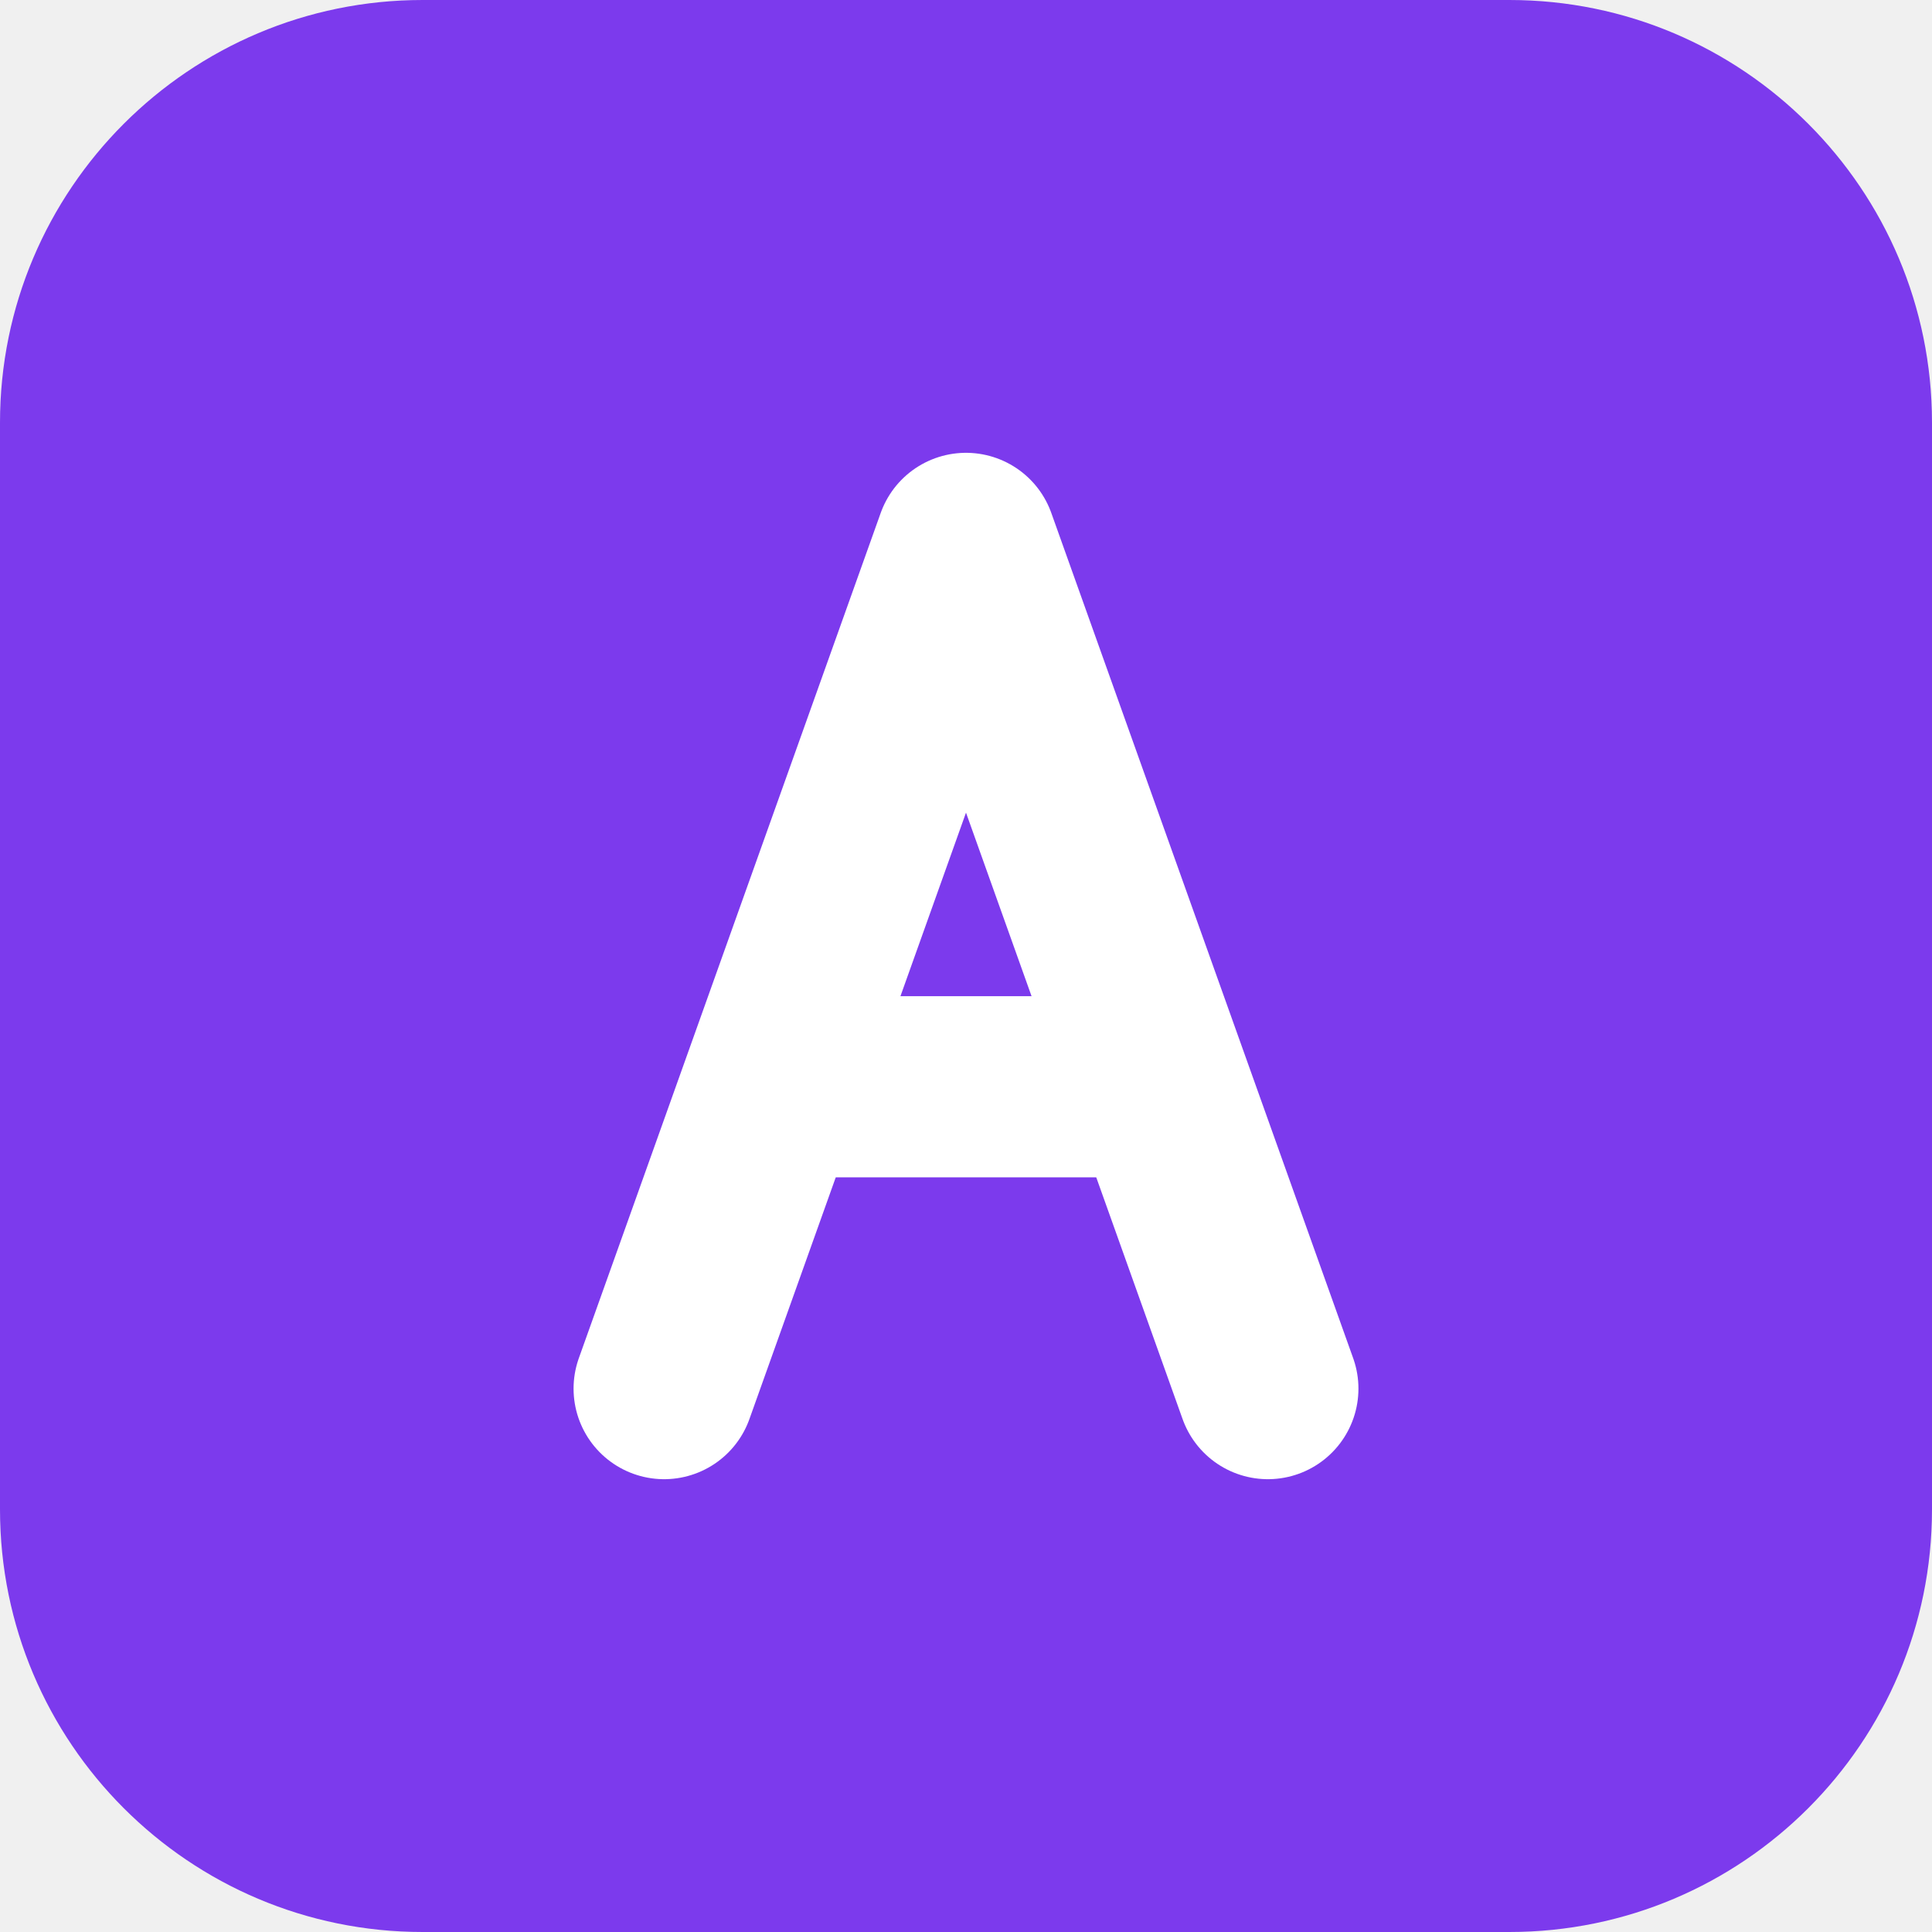
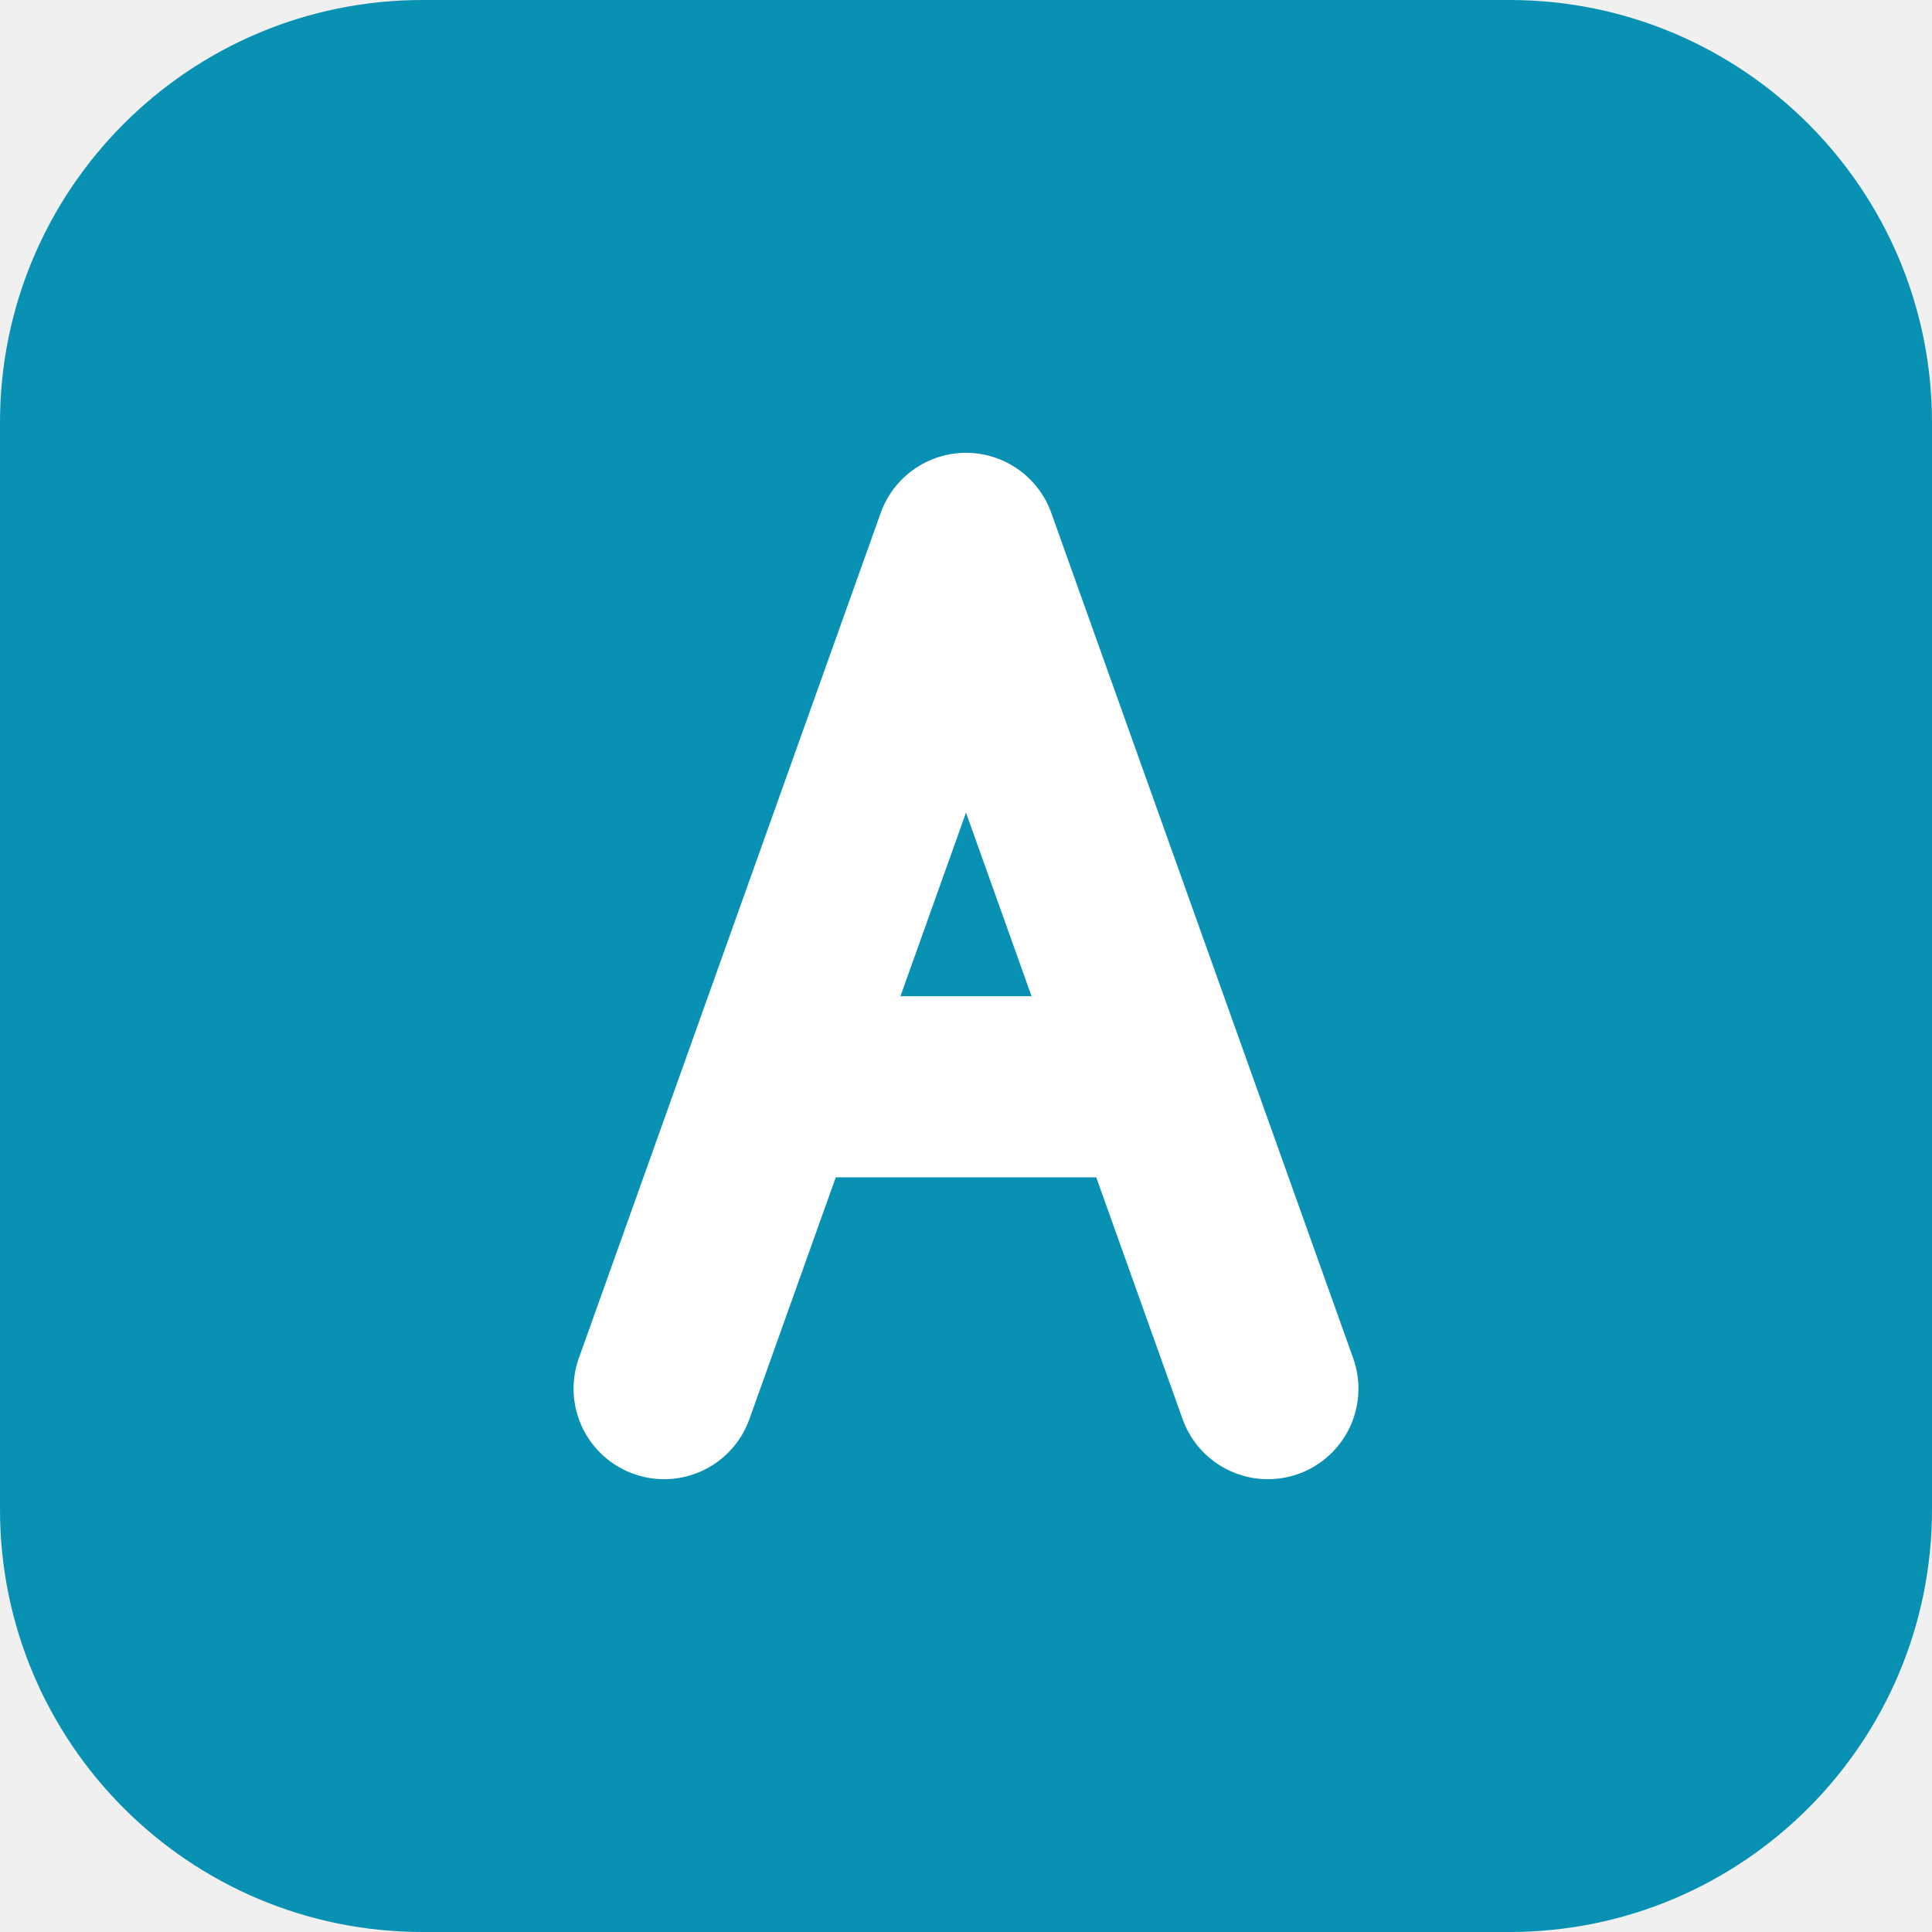
<svg xmlns="http://www.w3.org/2000/svg" viewBox="0 0 64 64">
-   <rect width="64" height="64" rx="14" fill="#7c3aed" />
+   <rect width="64" height="64" rx="14" fill="#0891b2" />
  <path d="M22 46 L32 18 L42 46" fill="none" stroke="#fff" stroke-width="6" stroke-linecap="round" stroke-linejoin="round" />
  <line x1="26.5" y1="36" x2="37.5" y2="36" stroke="#fff" stroke-width="6" stroke-linecap="round" />
</svg>
